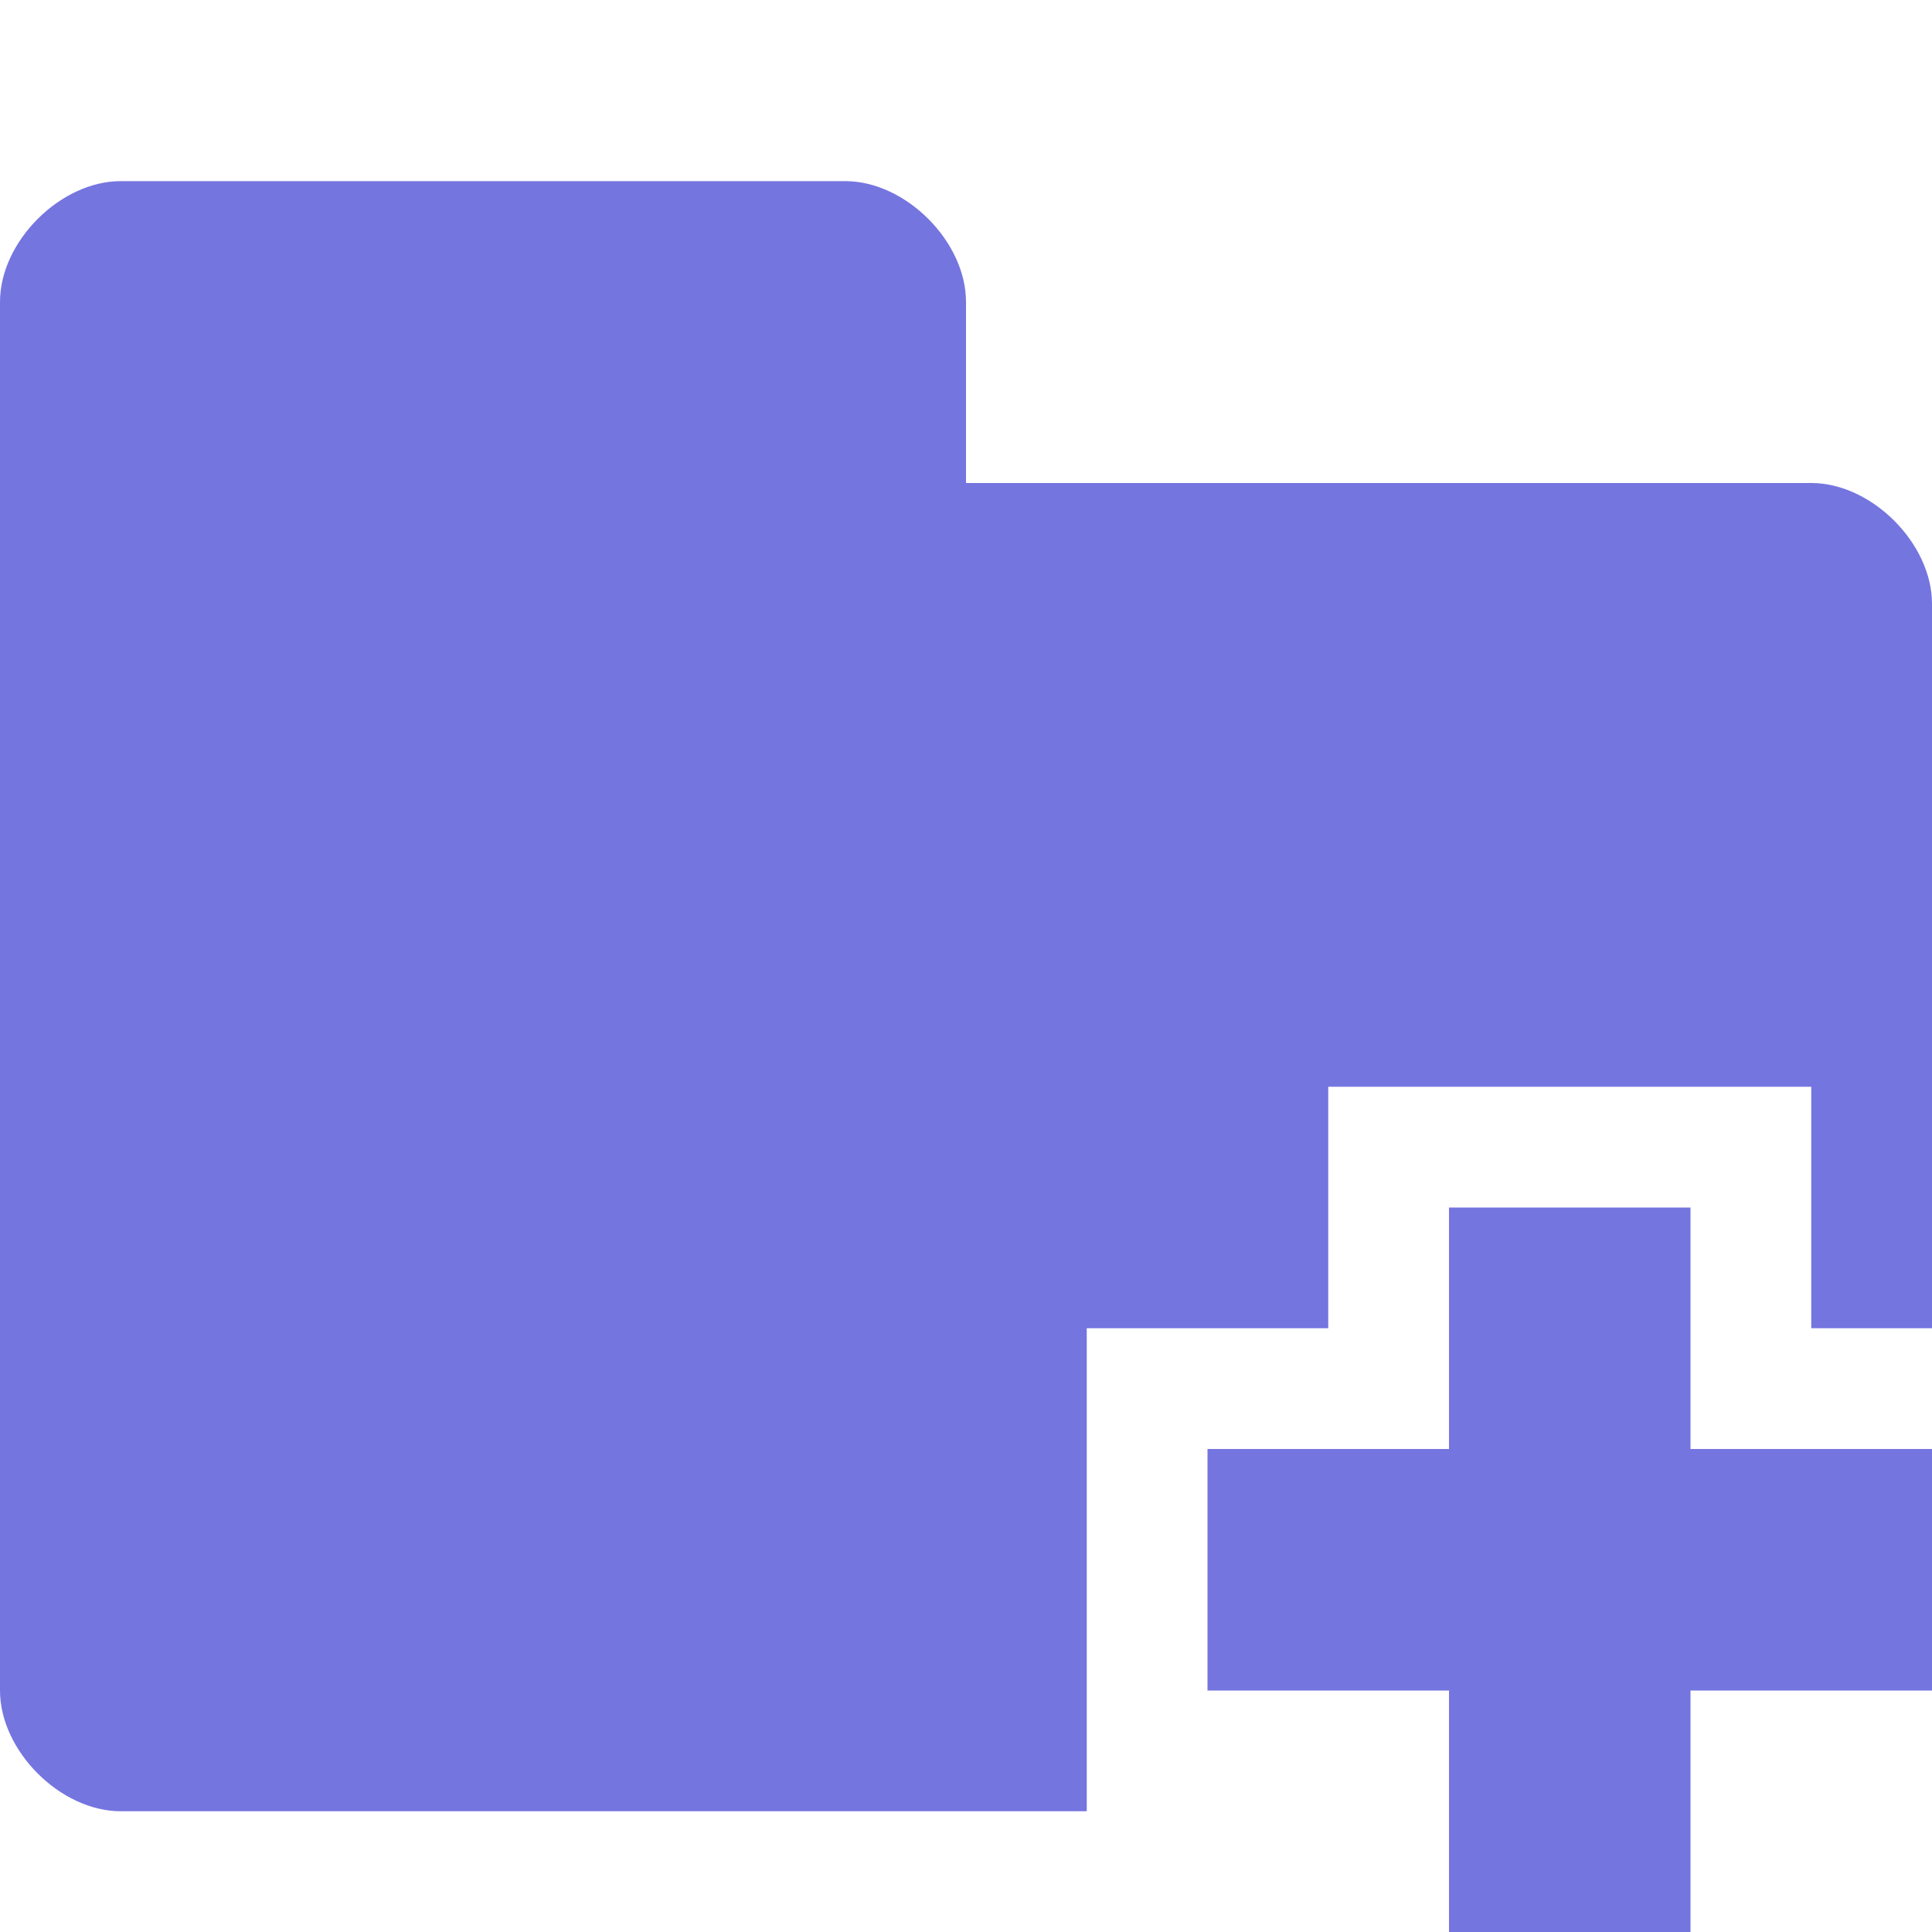
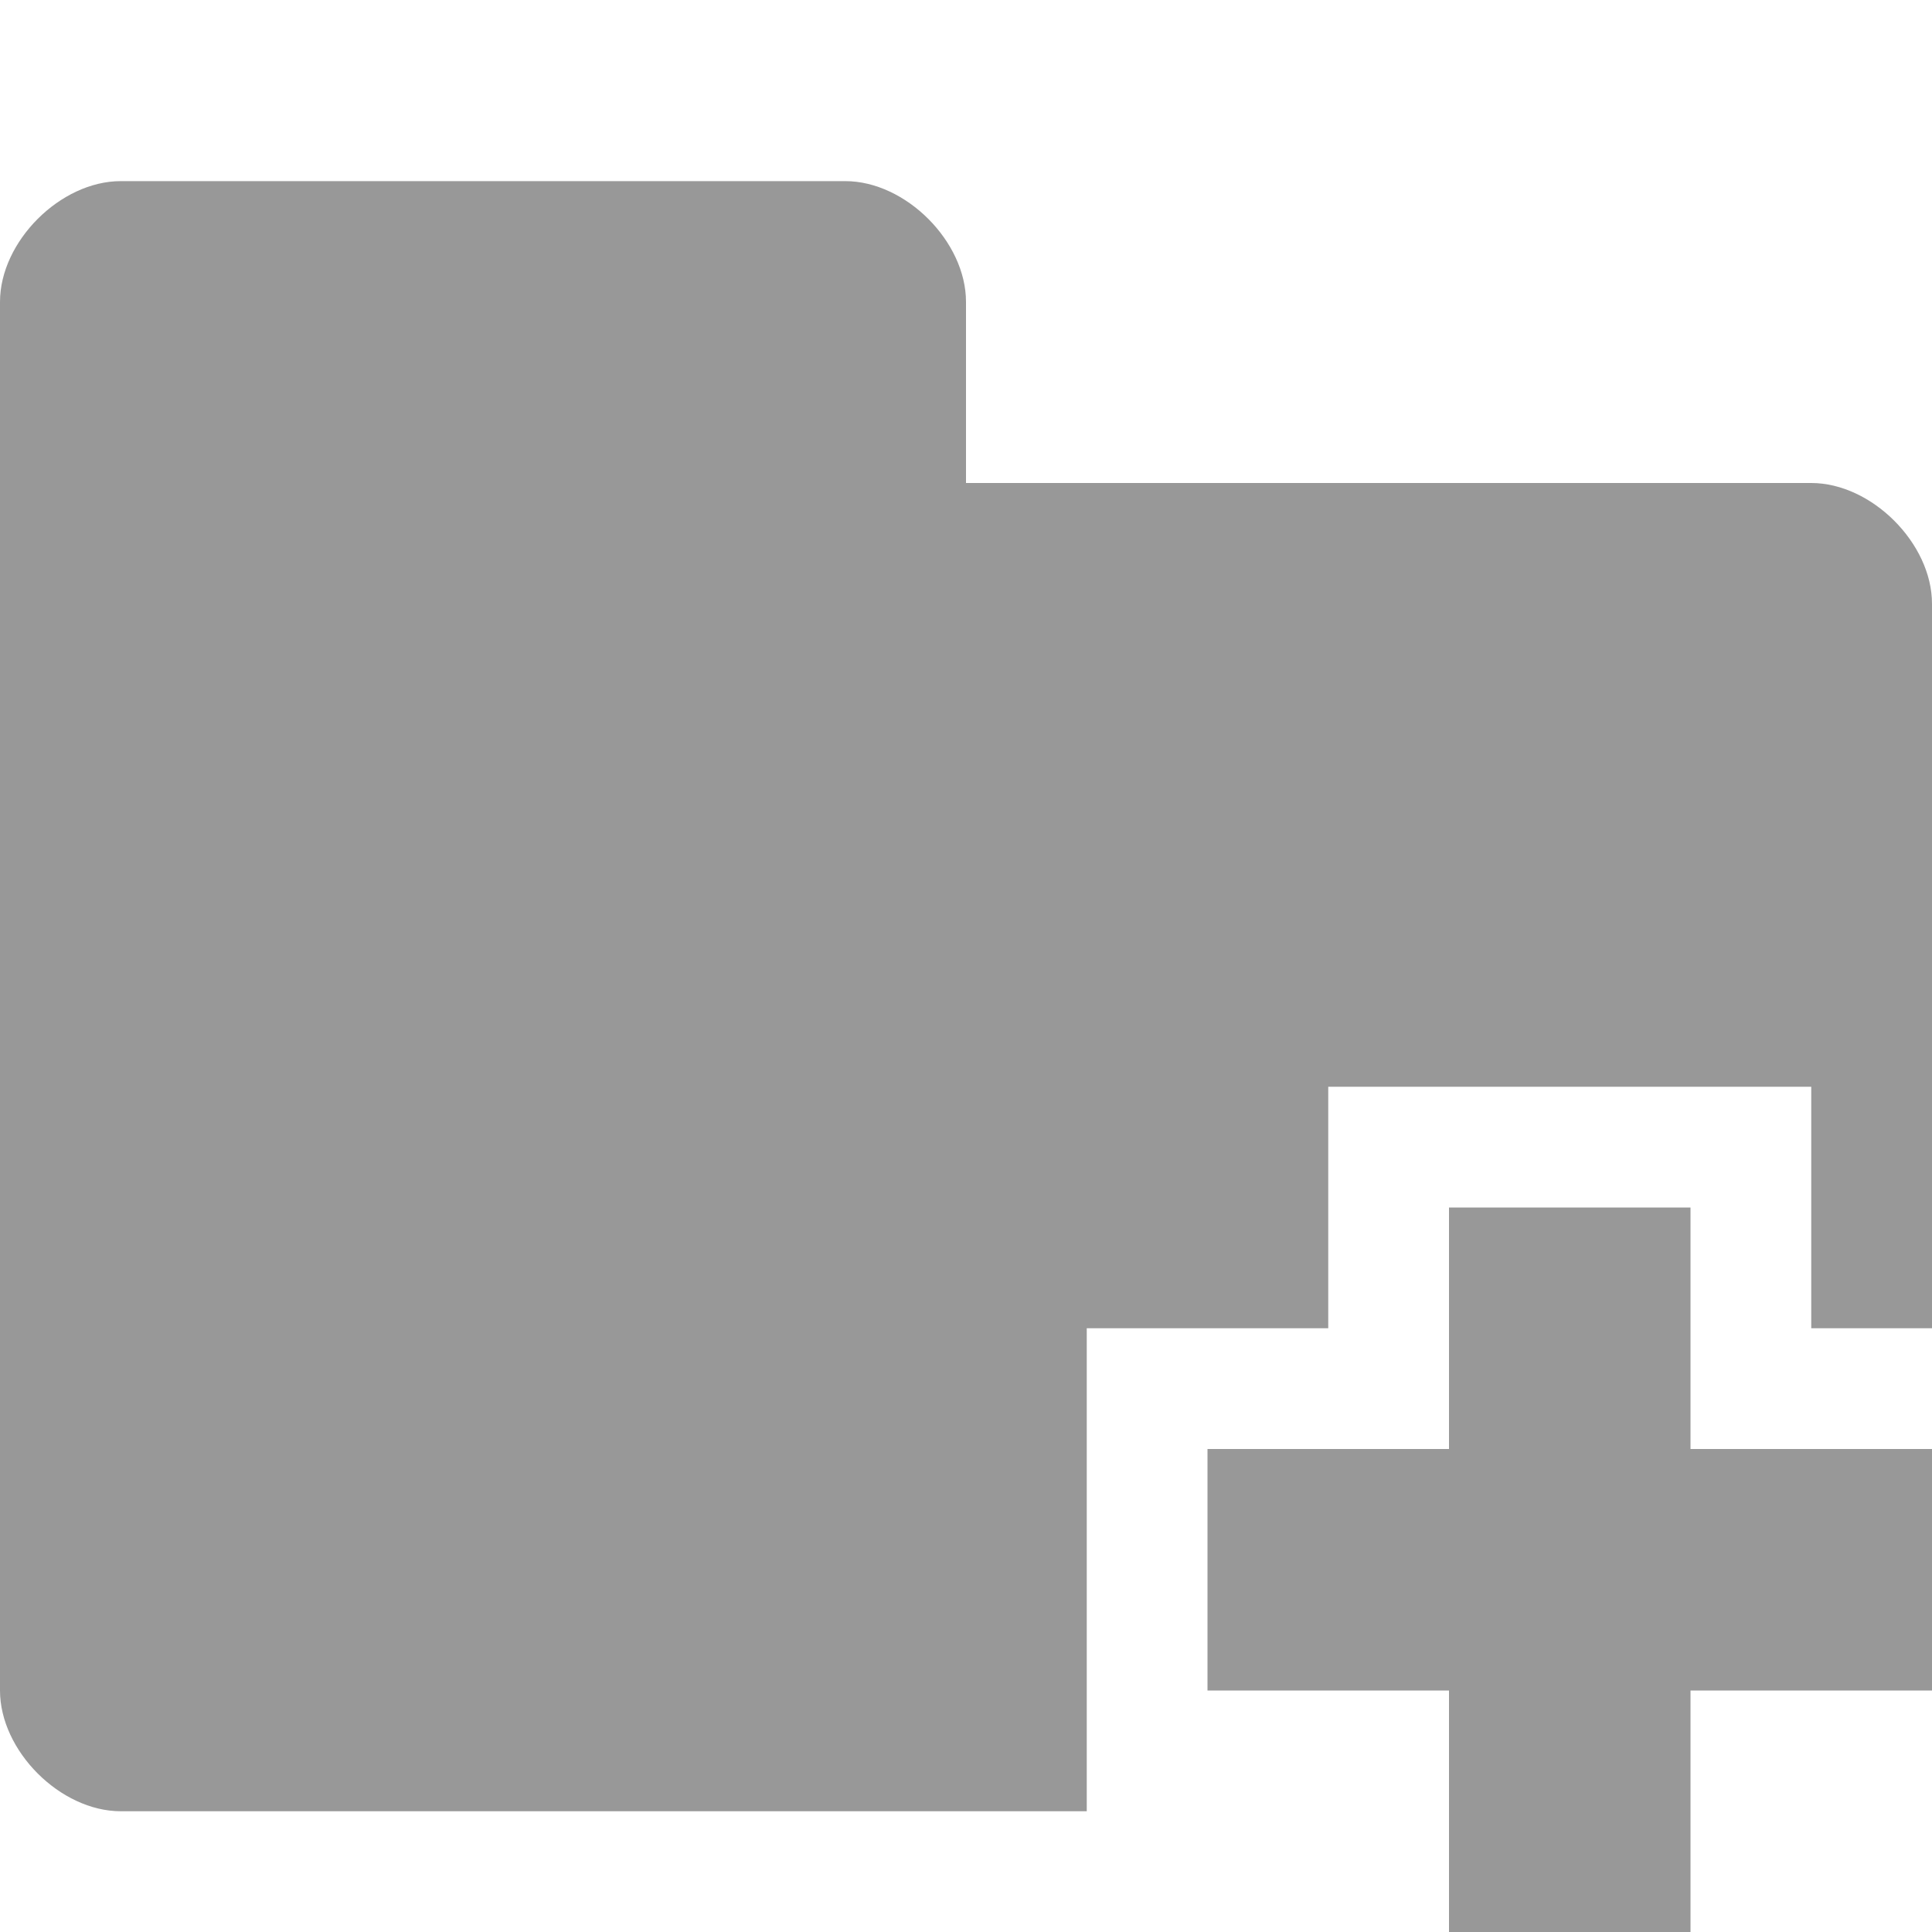
<svg xmlns="http://www.w3.org/2000/svg" width="16" height="16" viewBox="0 -1.5 16 16" preserveAspectRatio="xMinYMid meet" overflow="visible">
-   <path d="M9 9.5v4H1c-.5 0-1-.5-1-1V1c0-.5.5-1 1-1h6c.5 0 1 .5 1 1v1.5h7c.5 0 1 .5 1 1v6h-1v-2h-4v2H9zm7 1h-2v-2h-2v2h-2v2h2v2h2v-2h2v-2z" fill="#7575E0" />
+   <path d="M9 9.5v4H1c-.5 0-1-.5-1-1V1c0-.5.5-1 1-1h6c.5 0 1 .5 1 1v1.5h7c.5 0 1 .5 1 1v6h-1v-2h-4v2H9zm7 1h-2v-2h-2v2h-2v2h2v2h2v-2h2v-2z" fill="#989898" />
</svg>
